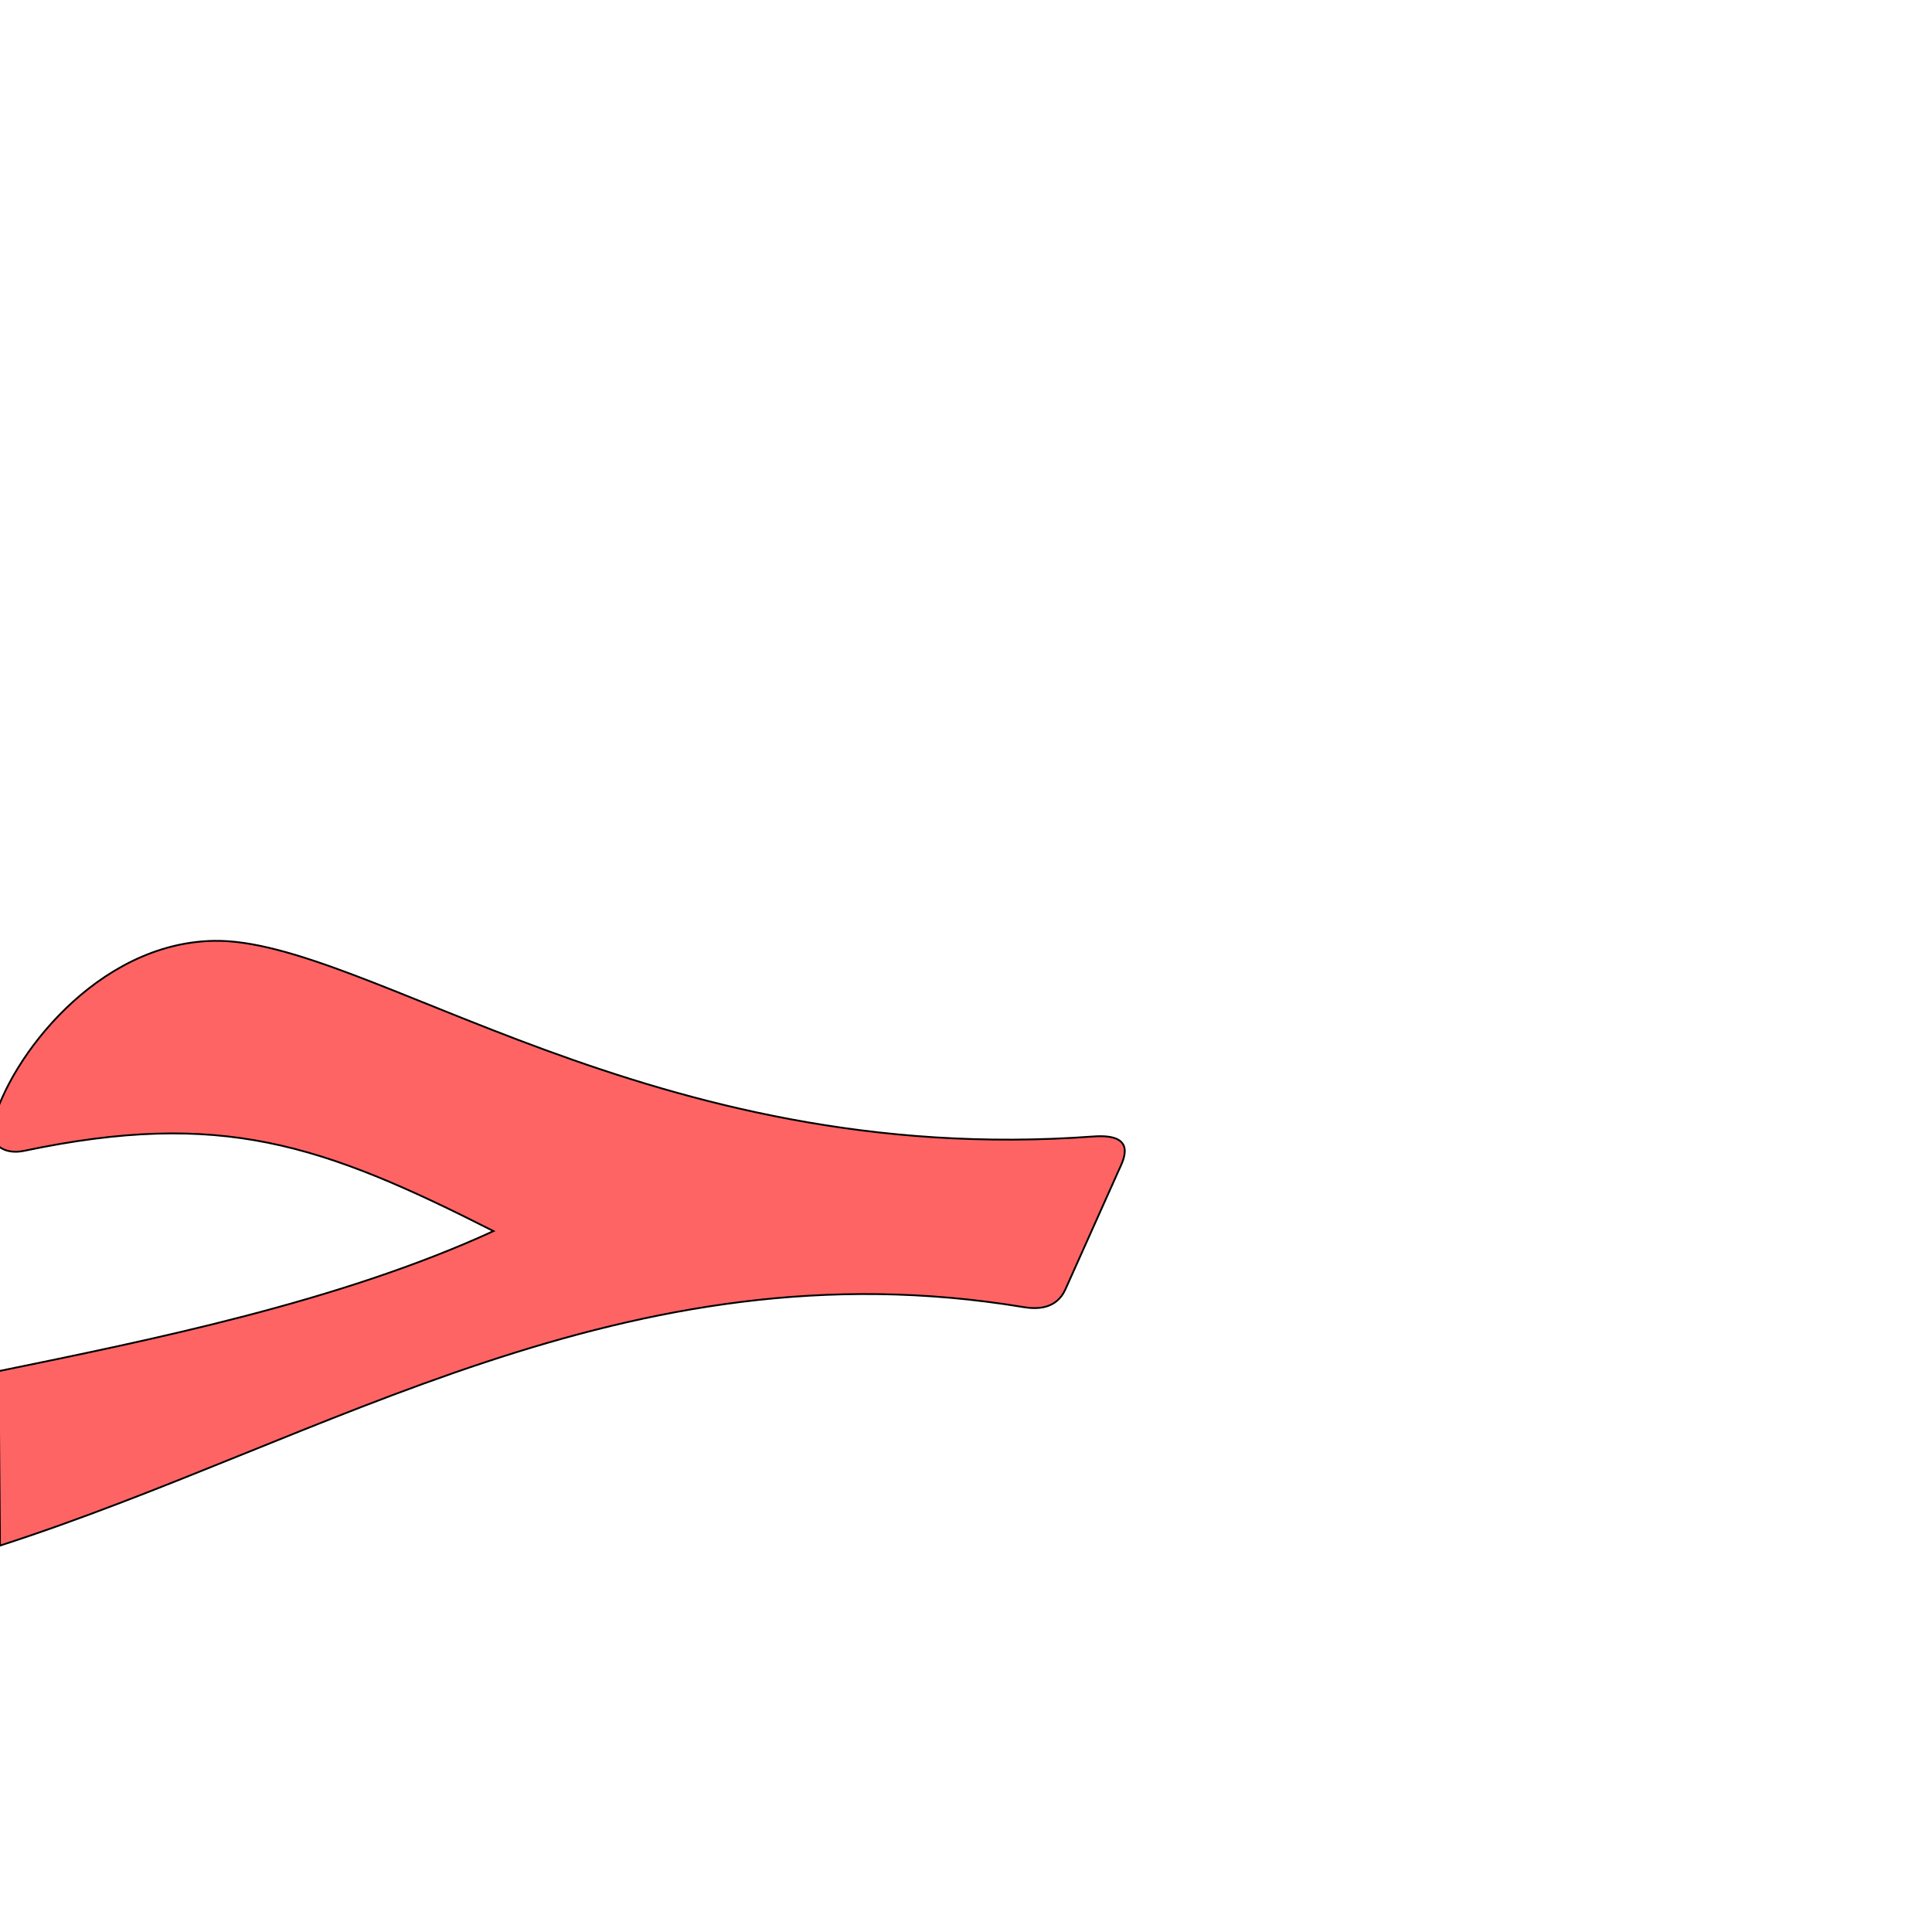
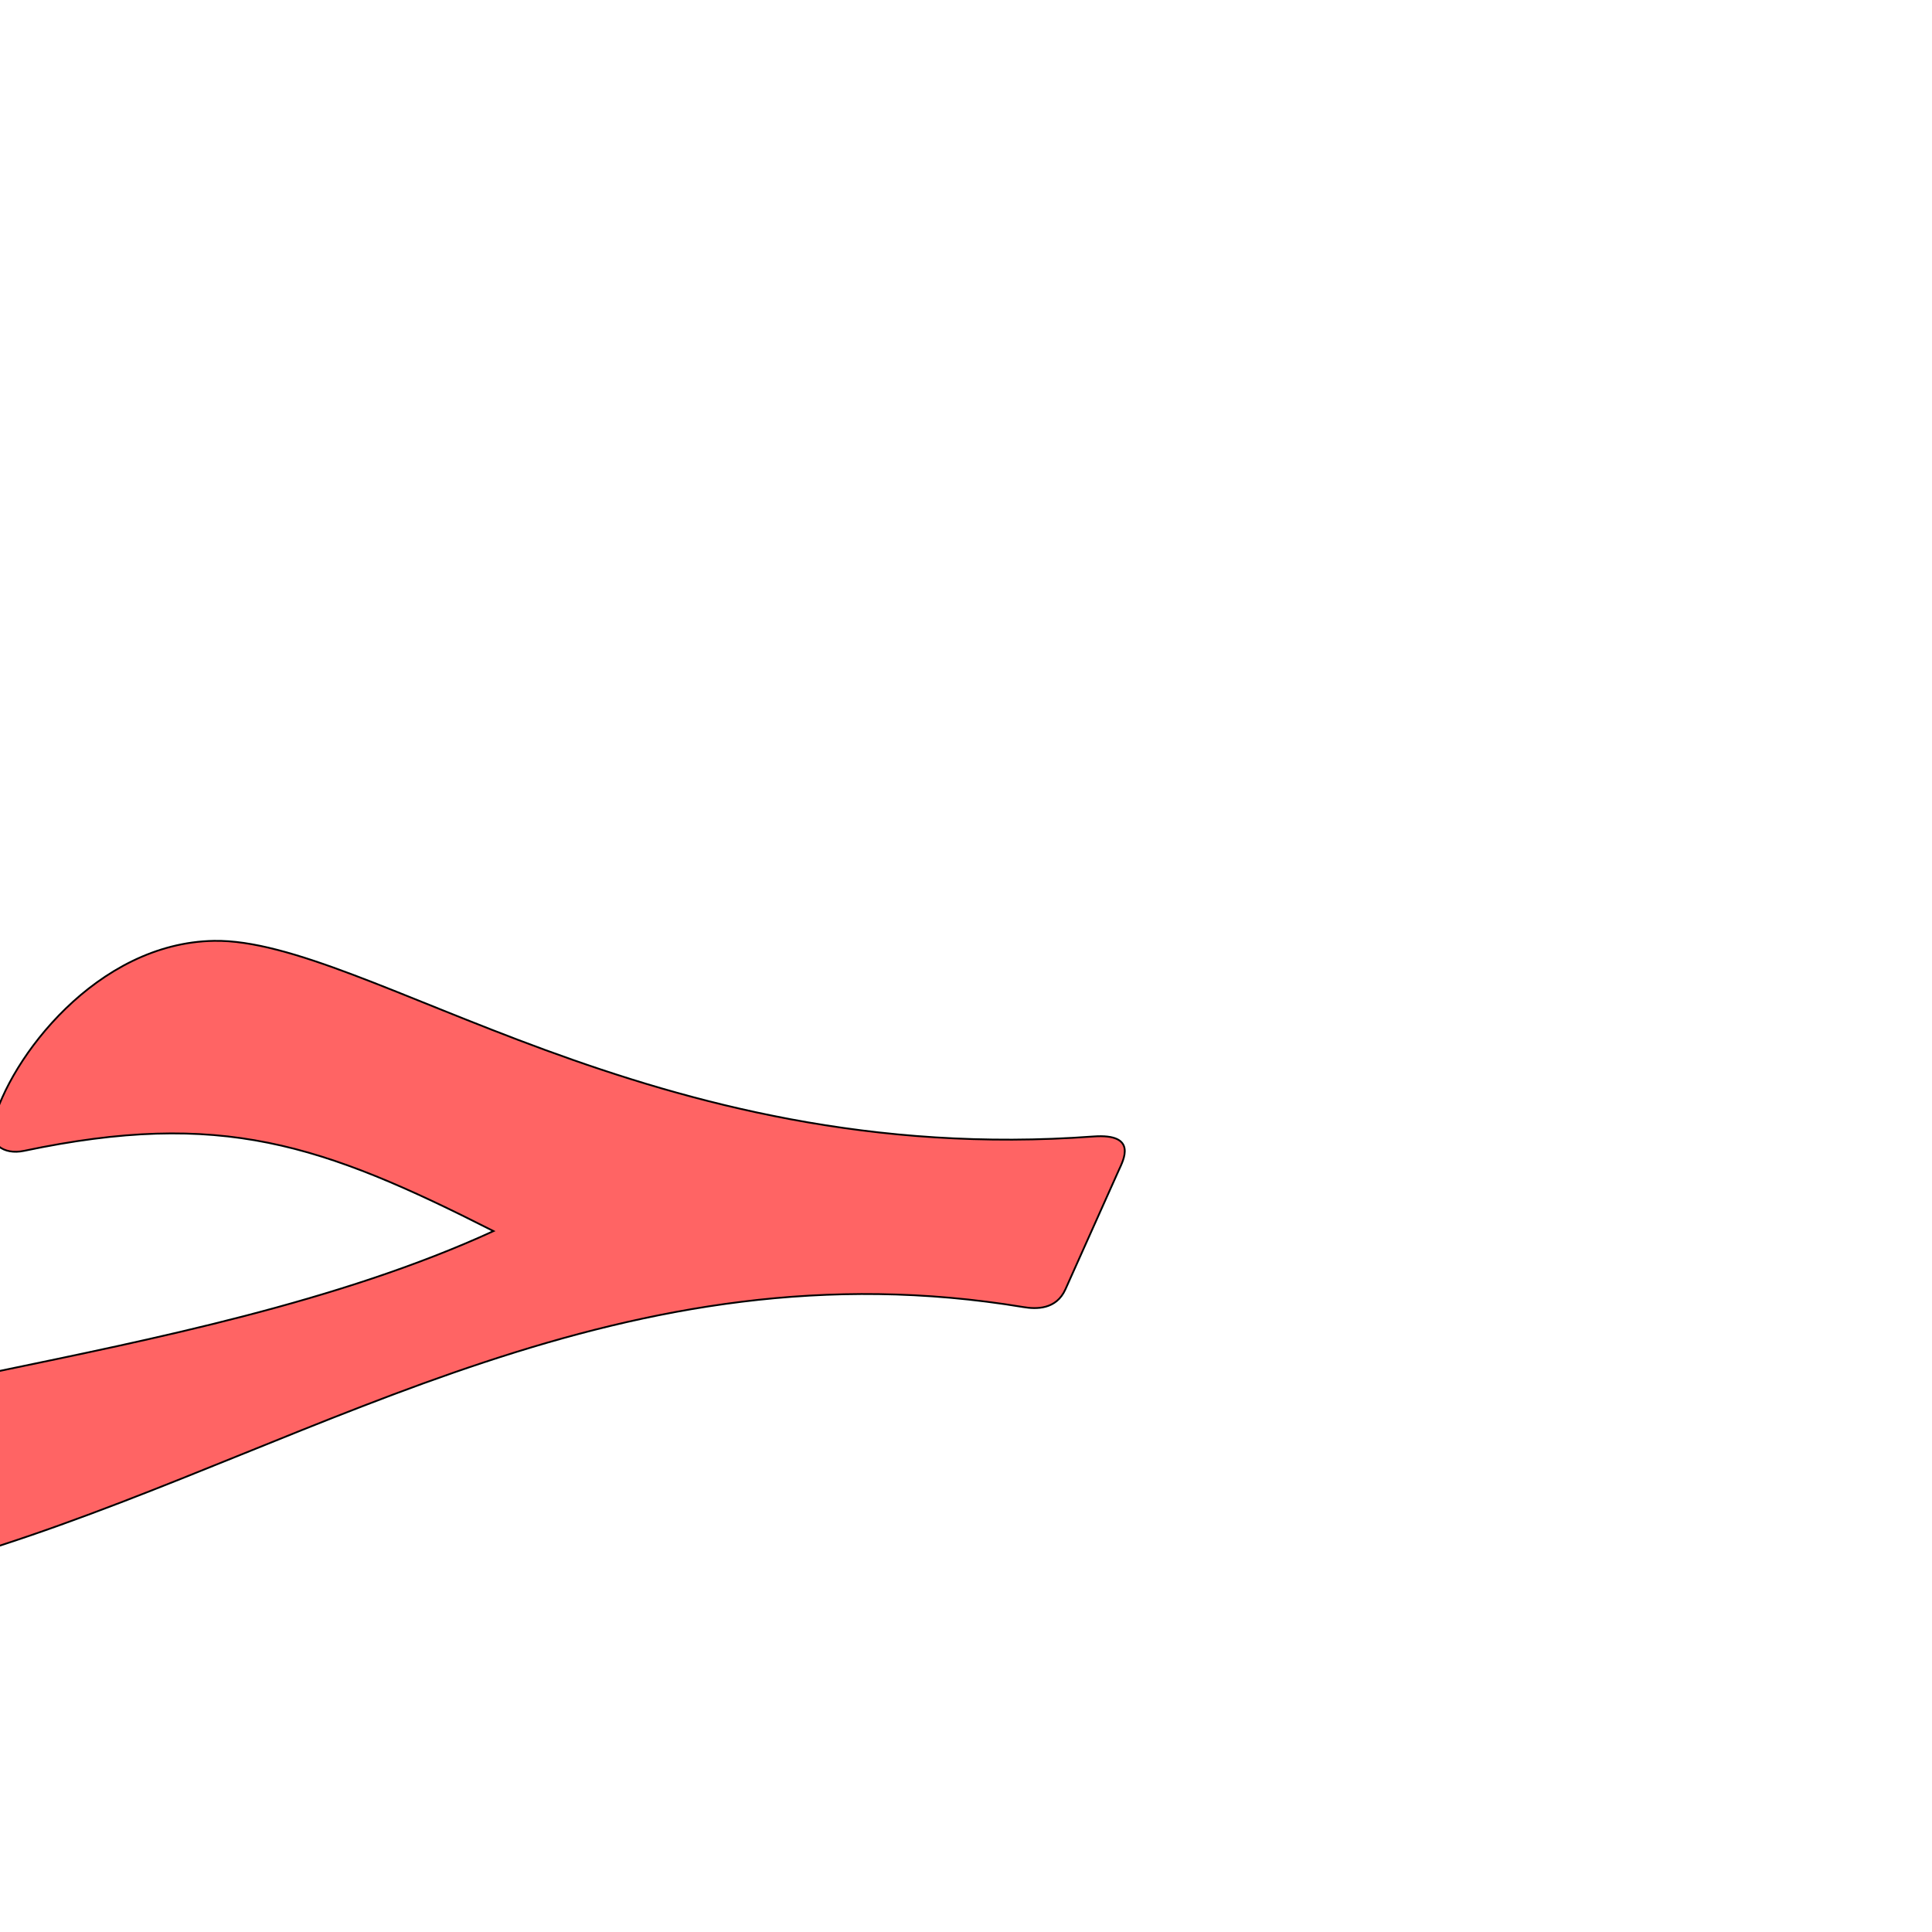
<svg xmlns="http://www.w3.org/2000/svg" version="1.0" width="1000" height="1000" id="svg5496">
  <defs id="defs5498">
    </defs>
+   <path id="path2818" d="m -3.688,581.719 c 8.648,-33.864 53.731,-93.72 114.447,-94.74 78.703,-1.329 226.559,118.141 455.107,101.267 23.332,-1.723 15.464,12.443 13.232,17.424 L 551.461,667.35 c -4.769,10.644 -15.252,10.264 -21.687,9.2 C 324.199,642.471 168.156,745.434 0,800 -16.937,805.496 -24.527,714.666 -0.707,709.705 77.552,693.406 175.356,673.962 255.422,637.209 166.455,592.129 114.399,574.236 12.435,595.678 1.773,597.921 -6.309,591.981 -3.688,581.719 z" style="fill:#ff0000;fill-opacity:0.608;fill-rule:evenodd;stroke:#000000;stroke-width:0.93px;stroke-linecap:butt;stroke-linejoin:miter;stroke-opacity:1" />
  <g id="layer1" transform="matrix(1.3,0,0,1.3,1.349608,-240)" />
-   <path style="fill:#ff0000;fill-opacity:0.608;fill-rule:evenodd;stroke:#000000;stroke-width:0.93px;stroke-linecap:butt;stroke-linejoin:miter;stroke-opacity:1" d="m -3.688,581.719 c 8.648,-33.864 53.731,-93.72 114.447,-94.74 78.703,-1.329 226.559,118.141 455.107,101.267 23.332,-1.723 15.464,12.443 13.232,17.424 L 551.461,667.35 c -4.769,10.644 -15.252,10.264 -21.687,9.2 C 324.199,642.471 168.273,745.783 0,800 L -0.707,709.705 C 77.6,693.634 175.356,673.962 255.422,637.209 166.455,592.129 114.399,574.236 12.435,595.678 1.773,597.921 -6.309,591.981 -3.688,581.719 z" id="path2394-9" />
</svg>
